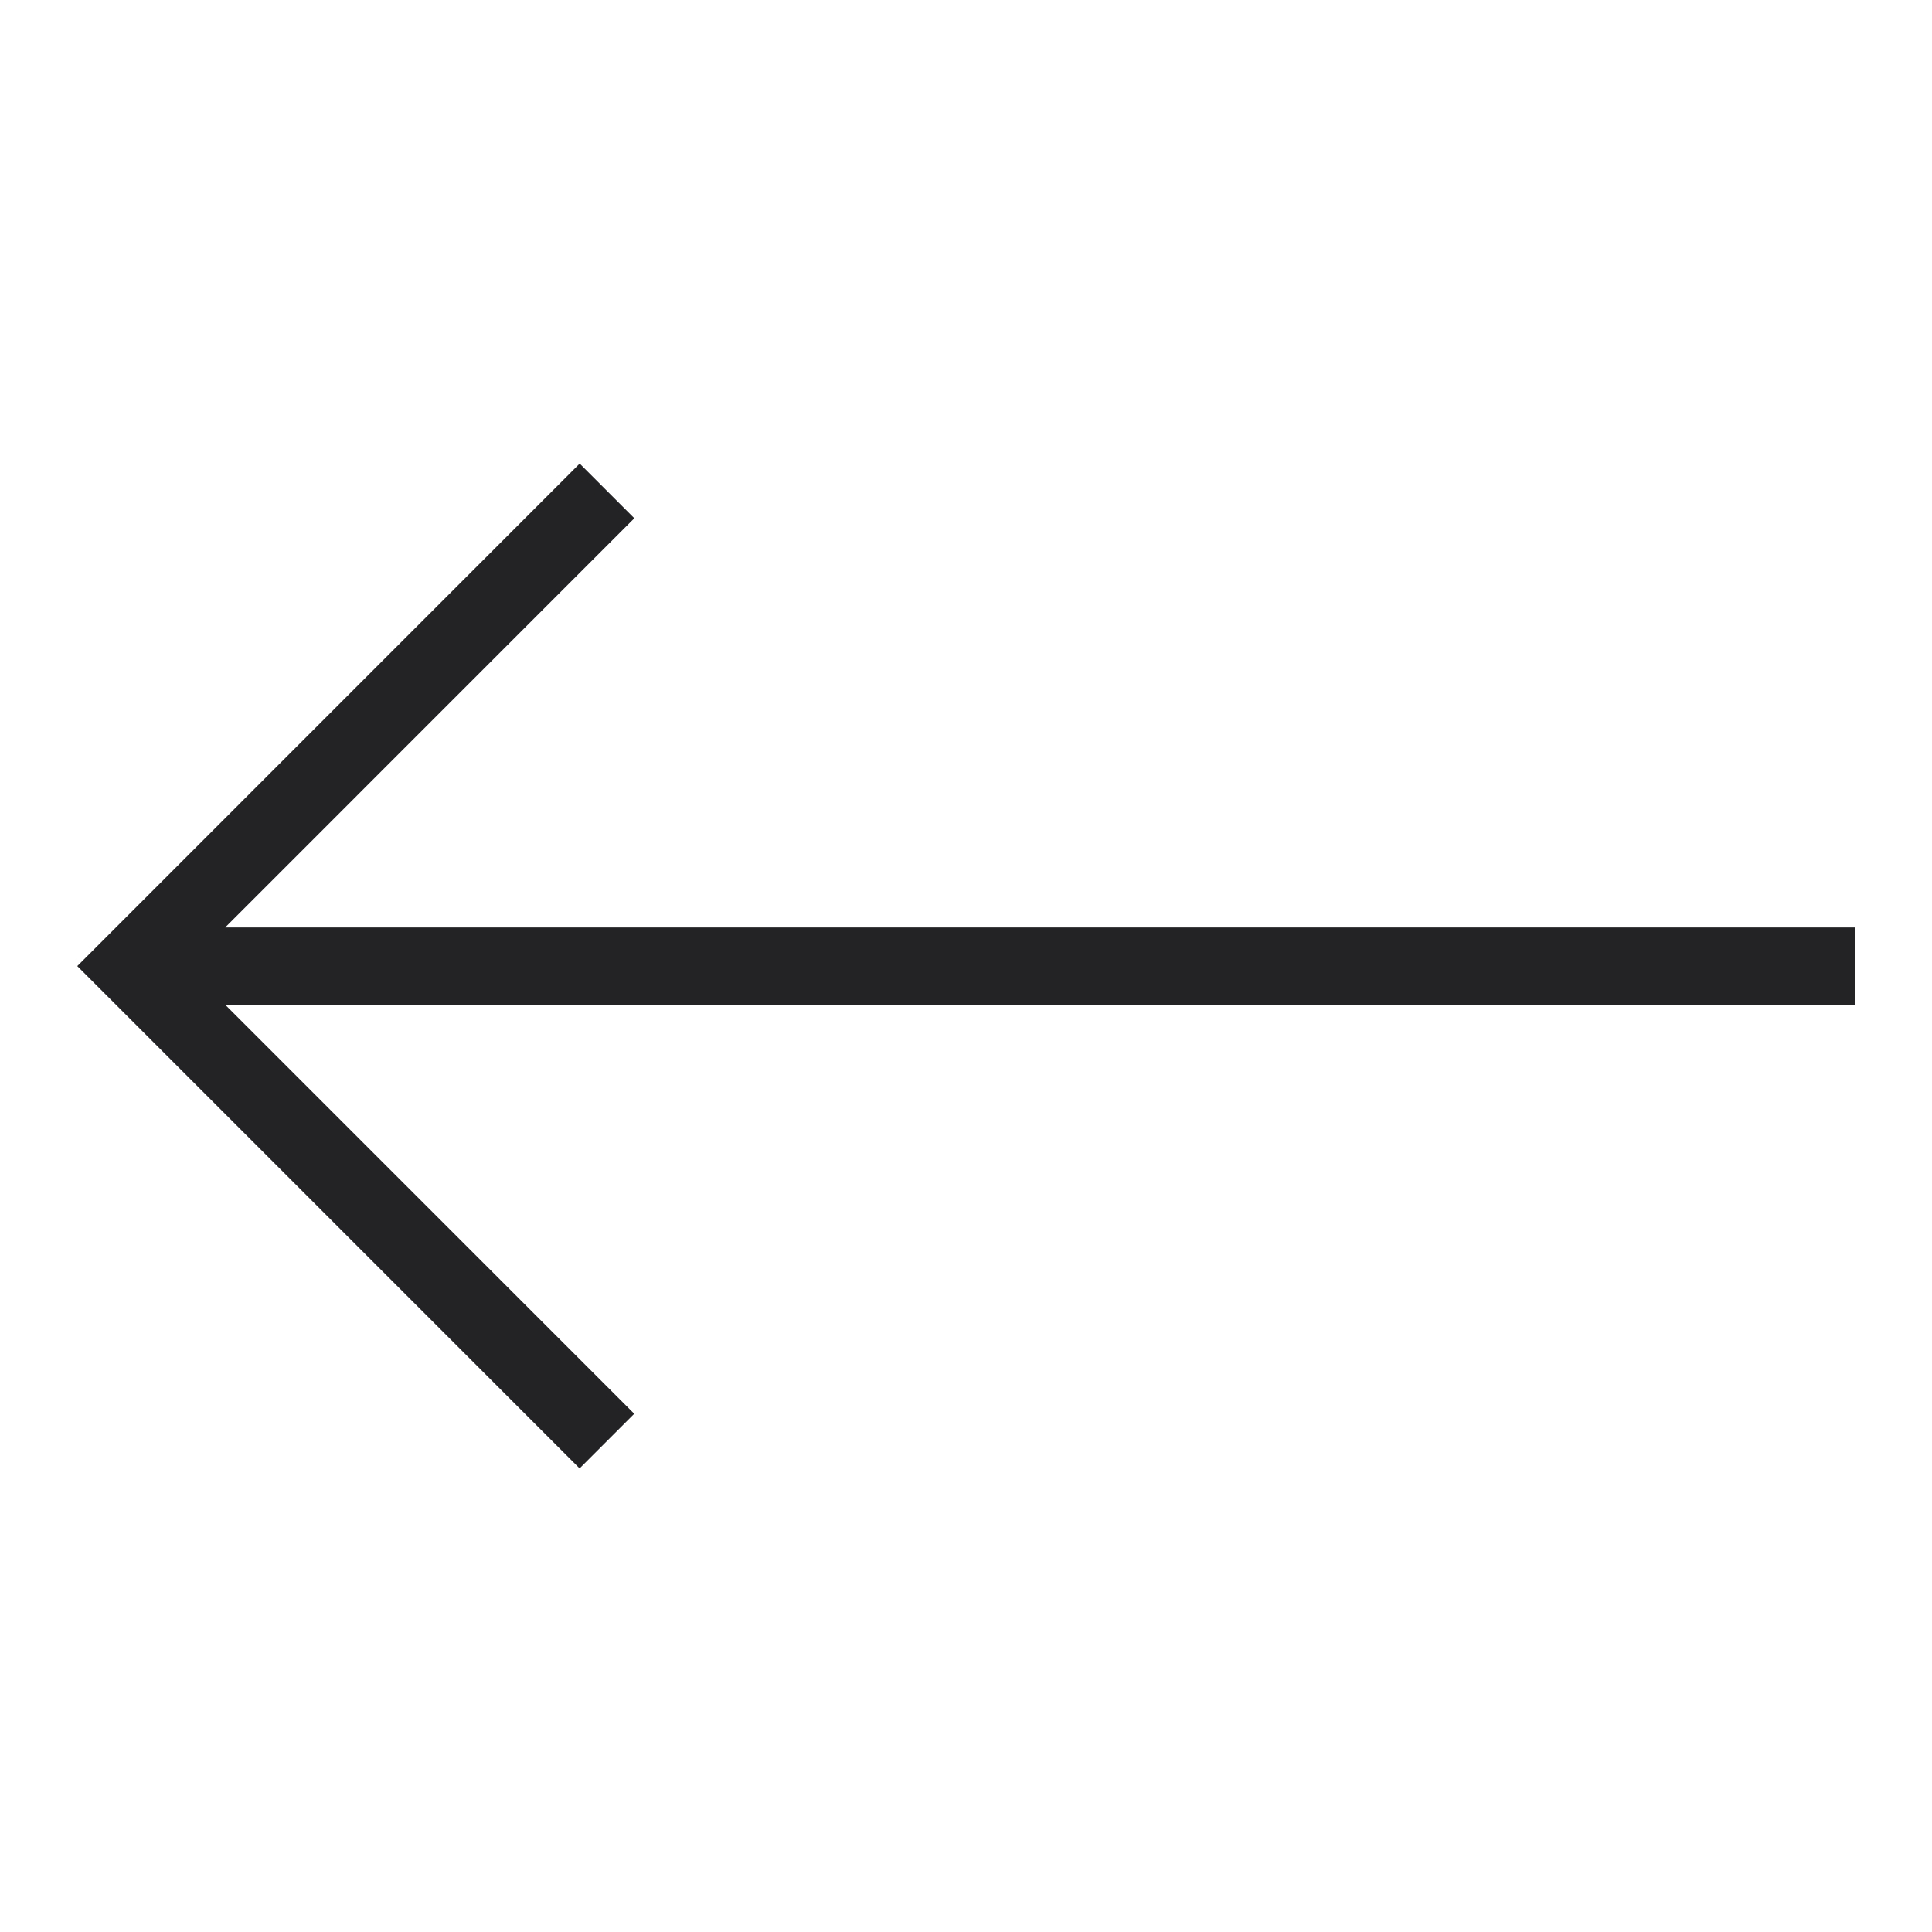
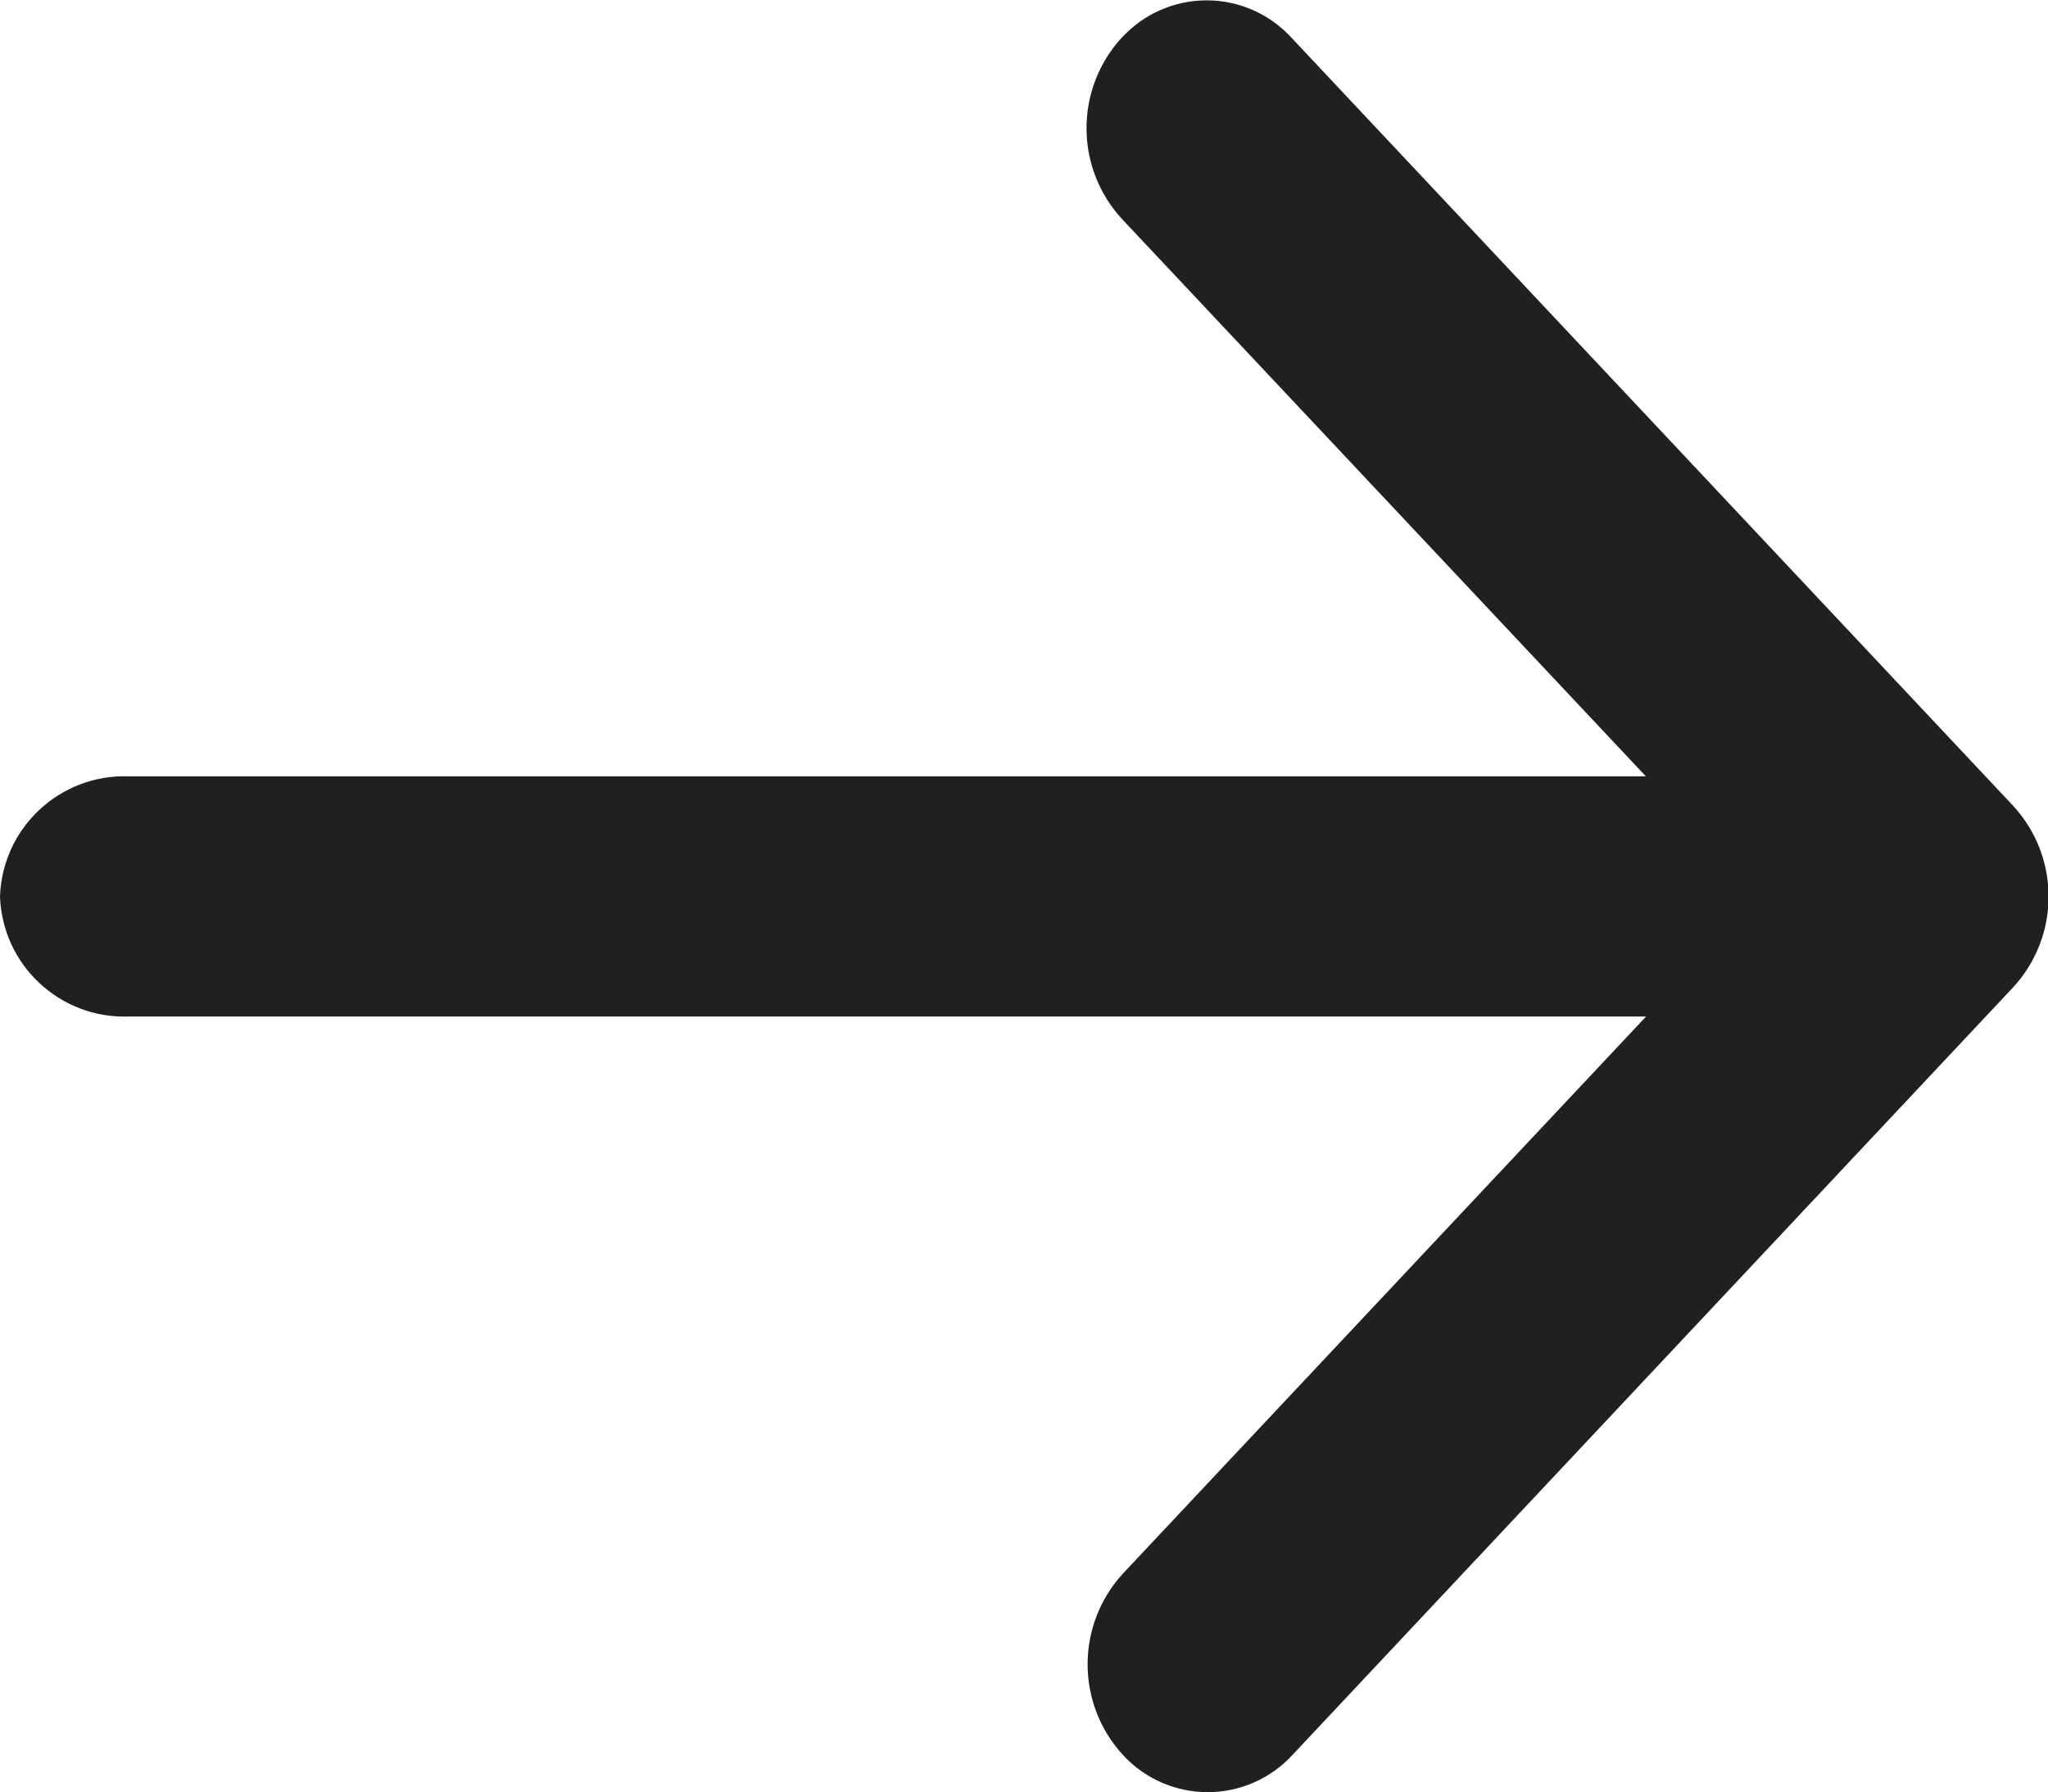
- <svg xmlns="http://www.w3.org/2000/svg" viewBox="0 0 25 25">
-   <g id="Left-2" data-name="Left">
-     <polygon points="24 12.001 2.914 12.001 8.208 6.706 7.501 5.999 1 12.501 7.5 19.001 8.207 18.294 2.914 13.001 24 13.001 24 12.001" style="fill:#232326" />
-   </g>
+ <svg xmlns="http://www.w3.org/2000/svg" id="arrow-right-short" width="15.693" height="13.733" viewBox="0 0 15.693 13.733">
+   <path id="Path_22" data-name="Path 22" d="M18.269,10.412a.881.881,0,0,1,1.3,0L25.1,16.3a1.027,1.027,0,0,1,0,1.389l-5.523,5.884a.882.882,0,0,1-1.3,0,1.028,1.028,0,0,1,0-1.389l4.873-5.19L18.269,11.8a1.027,1.027,0,0,1,0-1.389Z" transform="translate(-9.673 -10.123)" fill="#221f20" fill-rule="evenodd" />
+   <path id="Path_23" data-name="Path 23" d="M9,17.8a.954.954,0,0,1,.985-.921h12.8a.923.923,0,1,1,0,1.841H9.985A.954.954,0,0,1,9,17.8Z" transform="translate(-9 -10.929)" fill="#221f20" fill-rule="evenodd" />
</svg>
